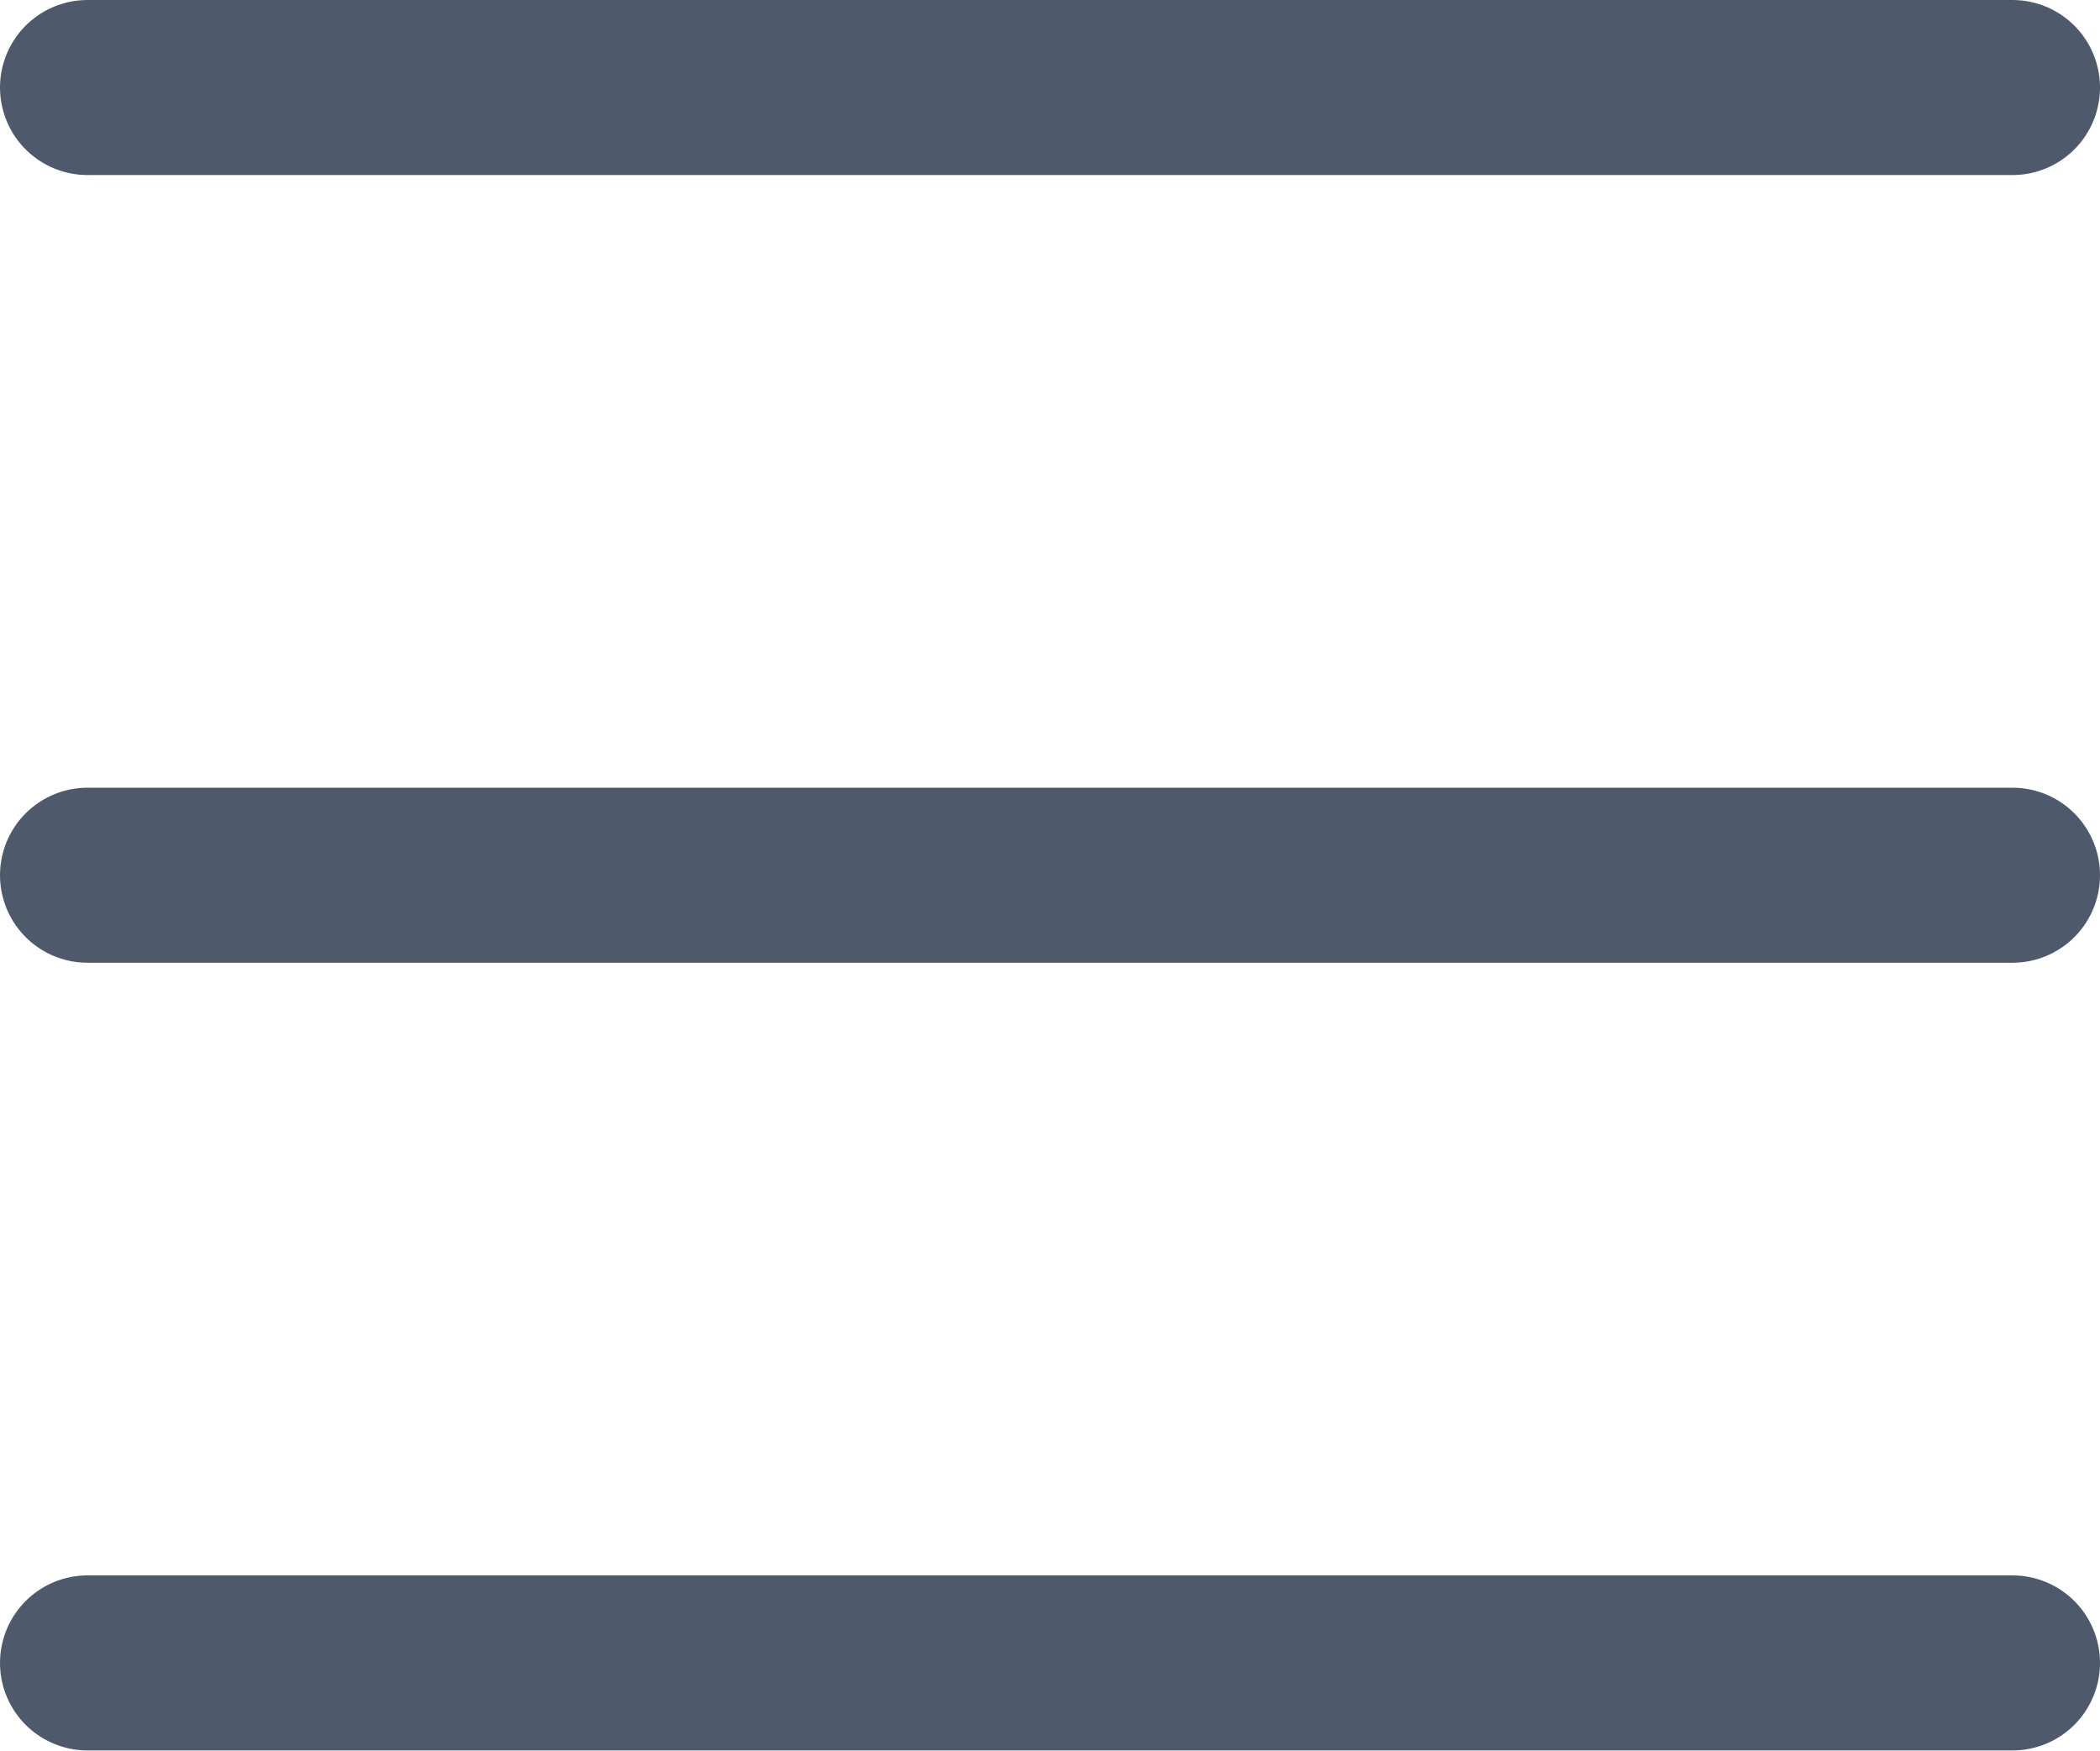
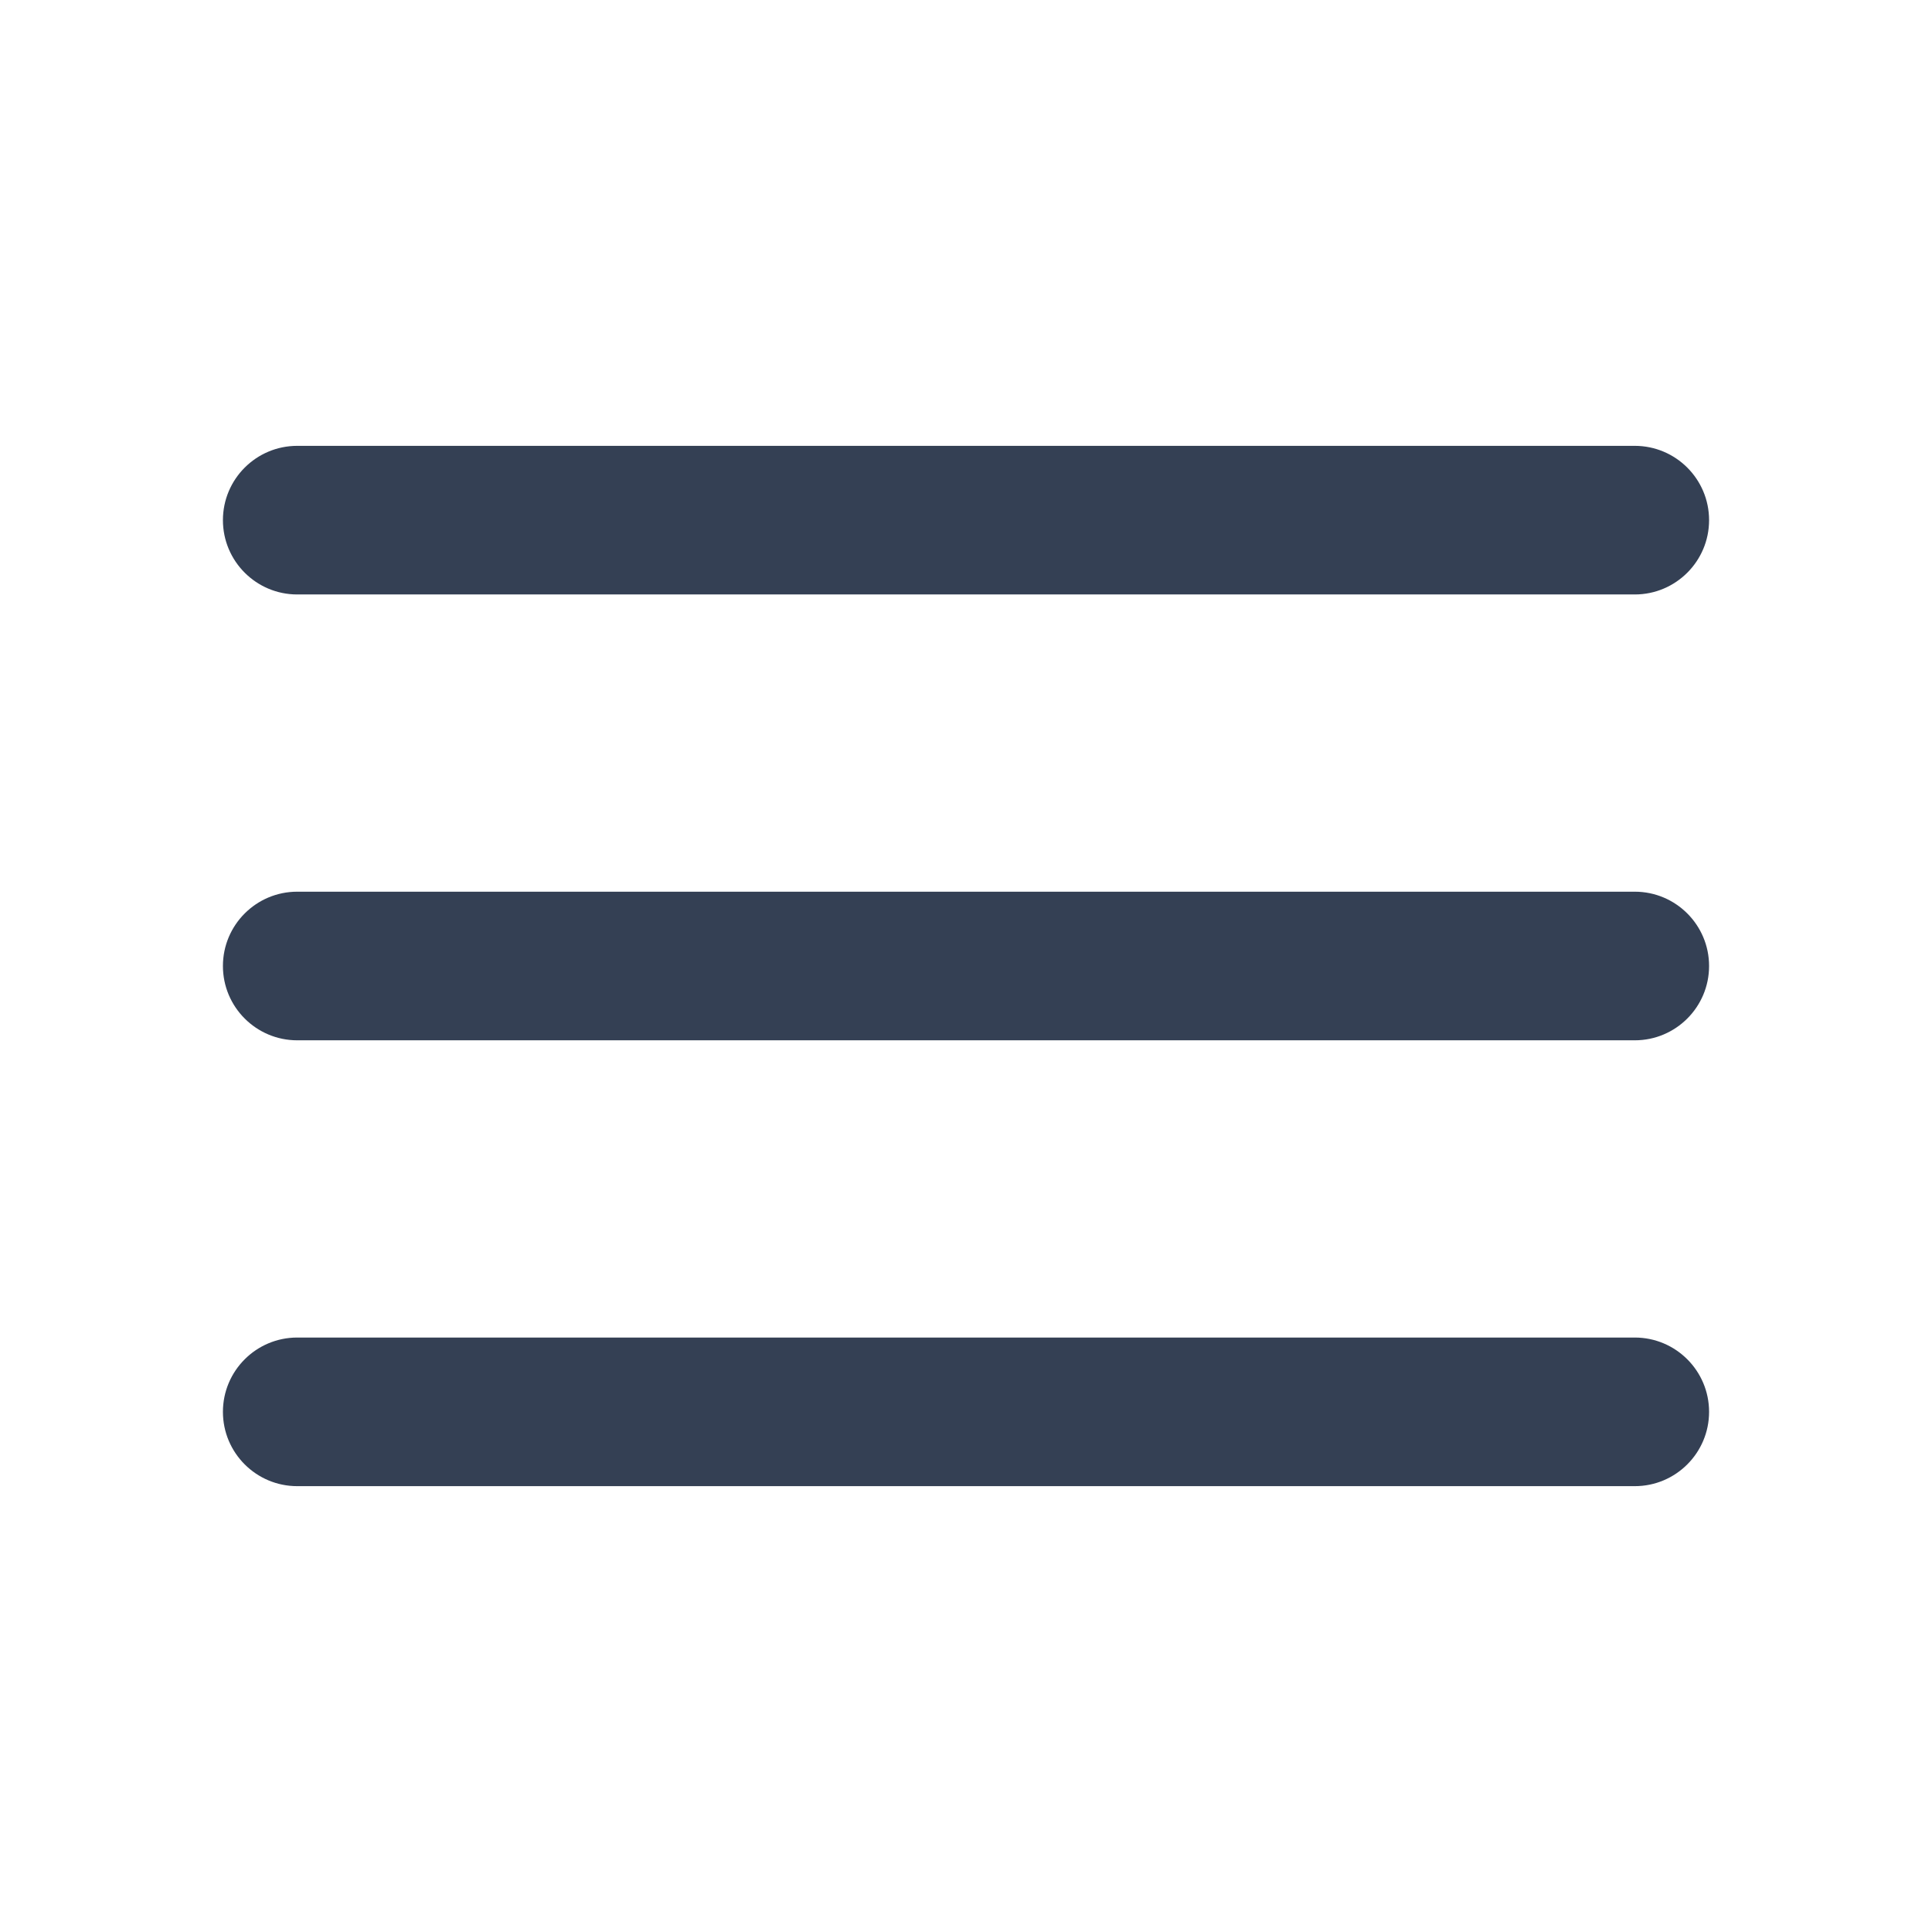
- <svg xmlns="http://www.w3.org/2000/svg" width="24" height="20" viewBox="0 0 24 20" fill="none">
-   <line x1="1" y1="1" x2="23" y2="1" stroke="#4E5A6C" stroke-width="2" stroke-linecap="round" />
-   <line x1="1" y1="19" x2="23" y2="19" stroke="#4E5A6C" stroke-width="2" stroke-linecap="round" />
-   <line x1="1" y1="10" x2="23" y2="10" stroke="#4E5A6C" stroke-width="2" stroke-linecap="round" />
+ <svg xmlns="http://www.w3.org/2000/svg" width="26" height="26" viewBox="0 0 26 26" fill="none">
+   <path d="M22 20C22.552 20 23 19.552 23 19C23 18.448 22.552 18 22 18L22 20ZM4 18C3.448 18 3 18.448 3 19C3 19.552 3.448 20 4 20L4 18ZM22 18L4 18L4 20L22 20L22 18Z" fill="#344054" />
+   <path d="M22 14C22.552 14 23 13.552 23 13C23 12.448 22.552 12 22 12L22 14ZM4 12C3.448 12 3 12.448 3 13C3 13.552 3.448 14 4 14L4 12ZM22 12L4 12L4 14L22 14L22 12Z" fill="#344054" />
+   <path d="M22 8C22.552 8 23 7.552 23 7C23 6.448 22.552 6 22 6L22 8ZM4 6C3.448 6 3 6.448 3 7C3 7.552 3.448 8 4 8L4 6ZM22 6L4 6L4 8L22 8L22 6Z" fill="#344054" />
</svg>
